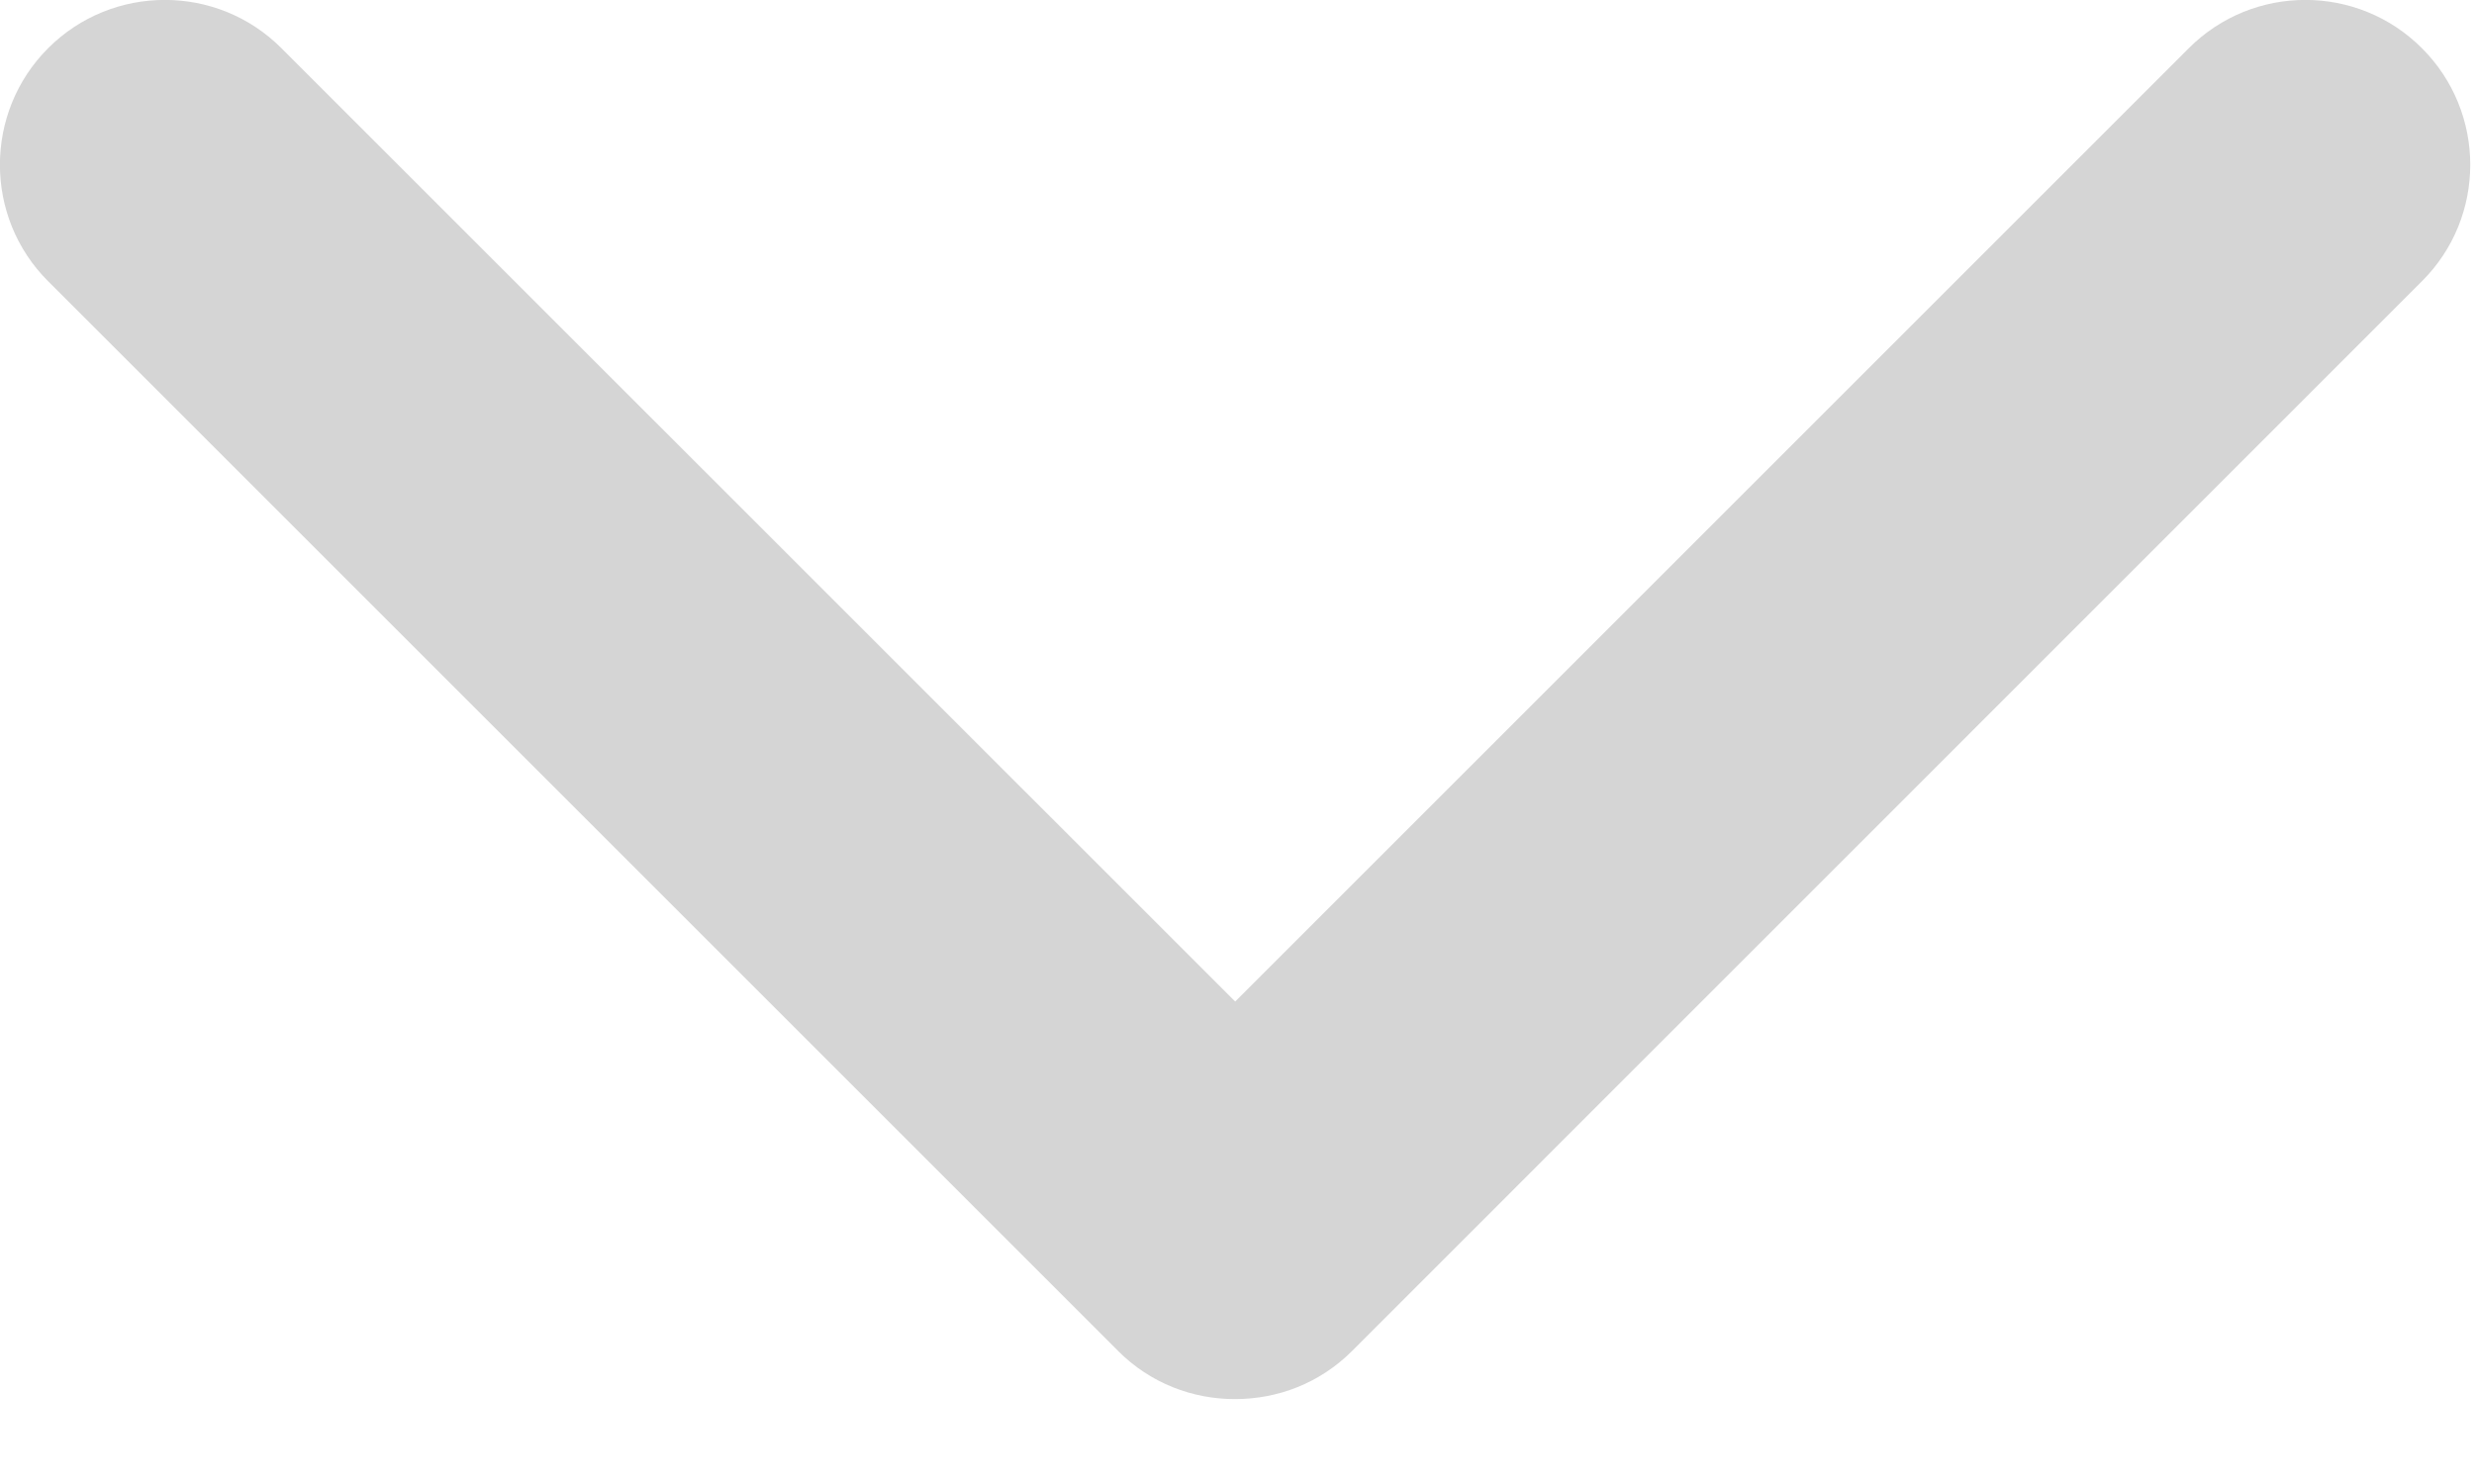
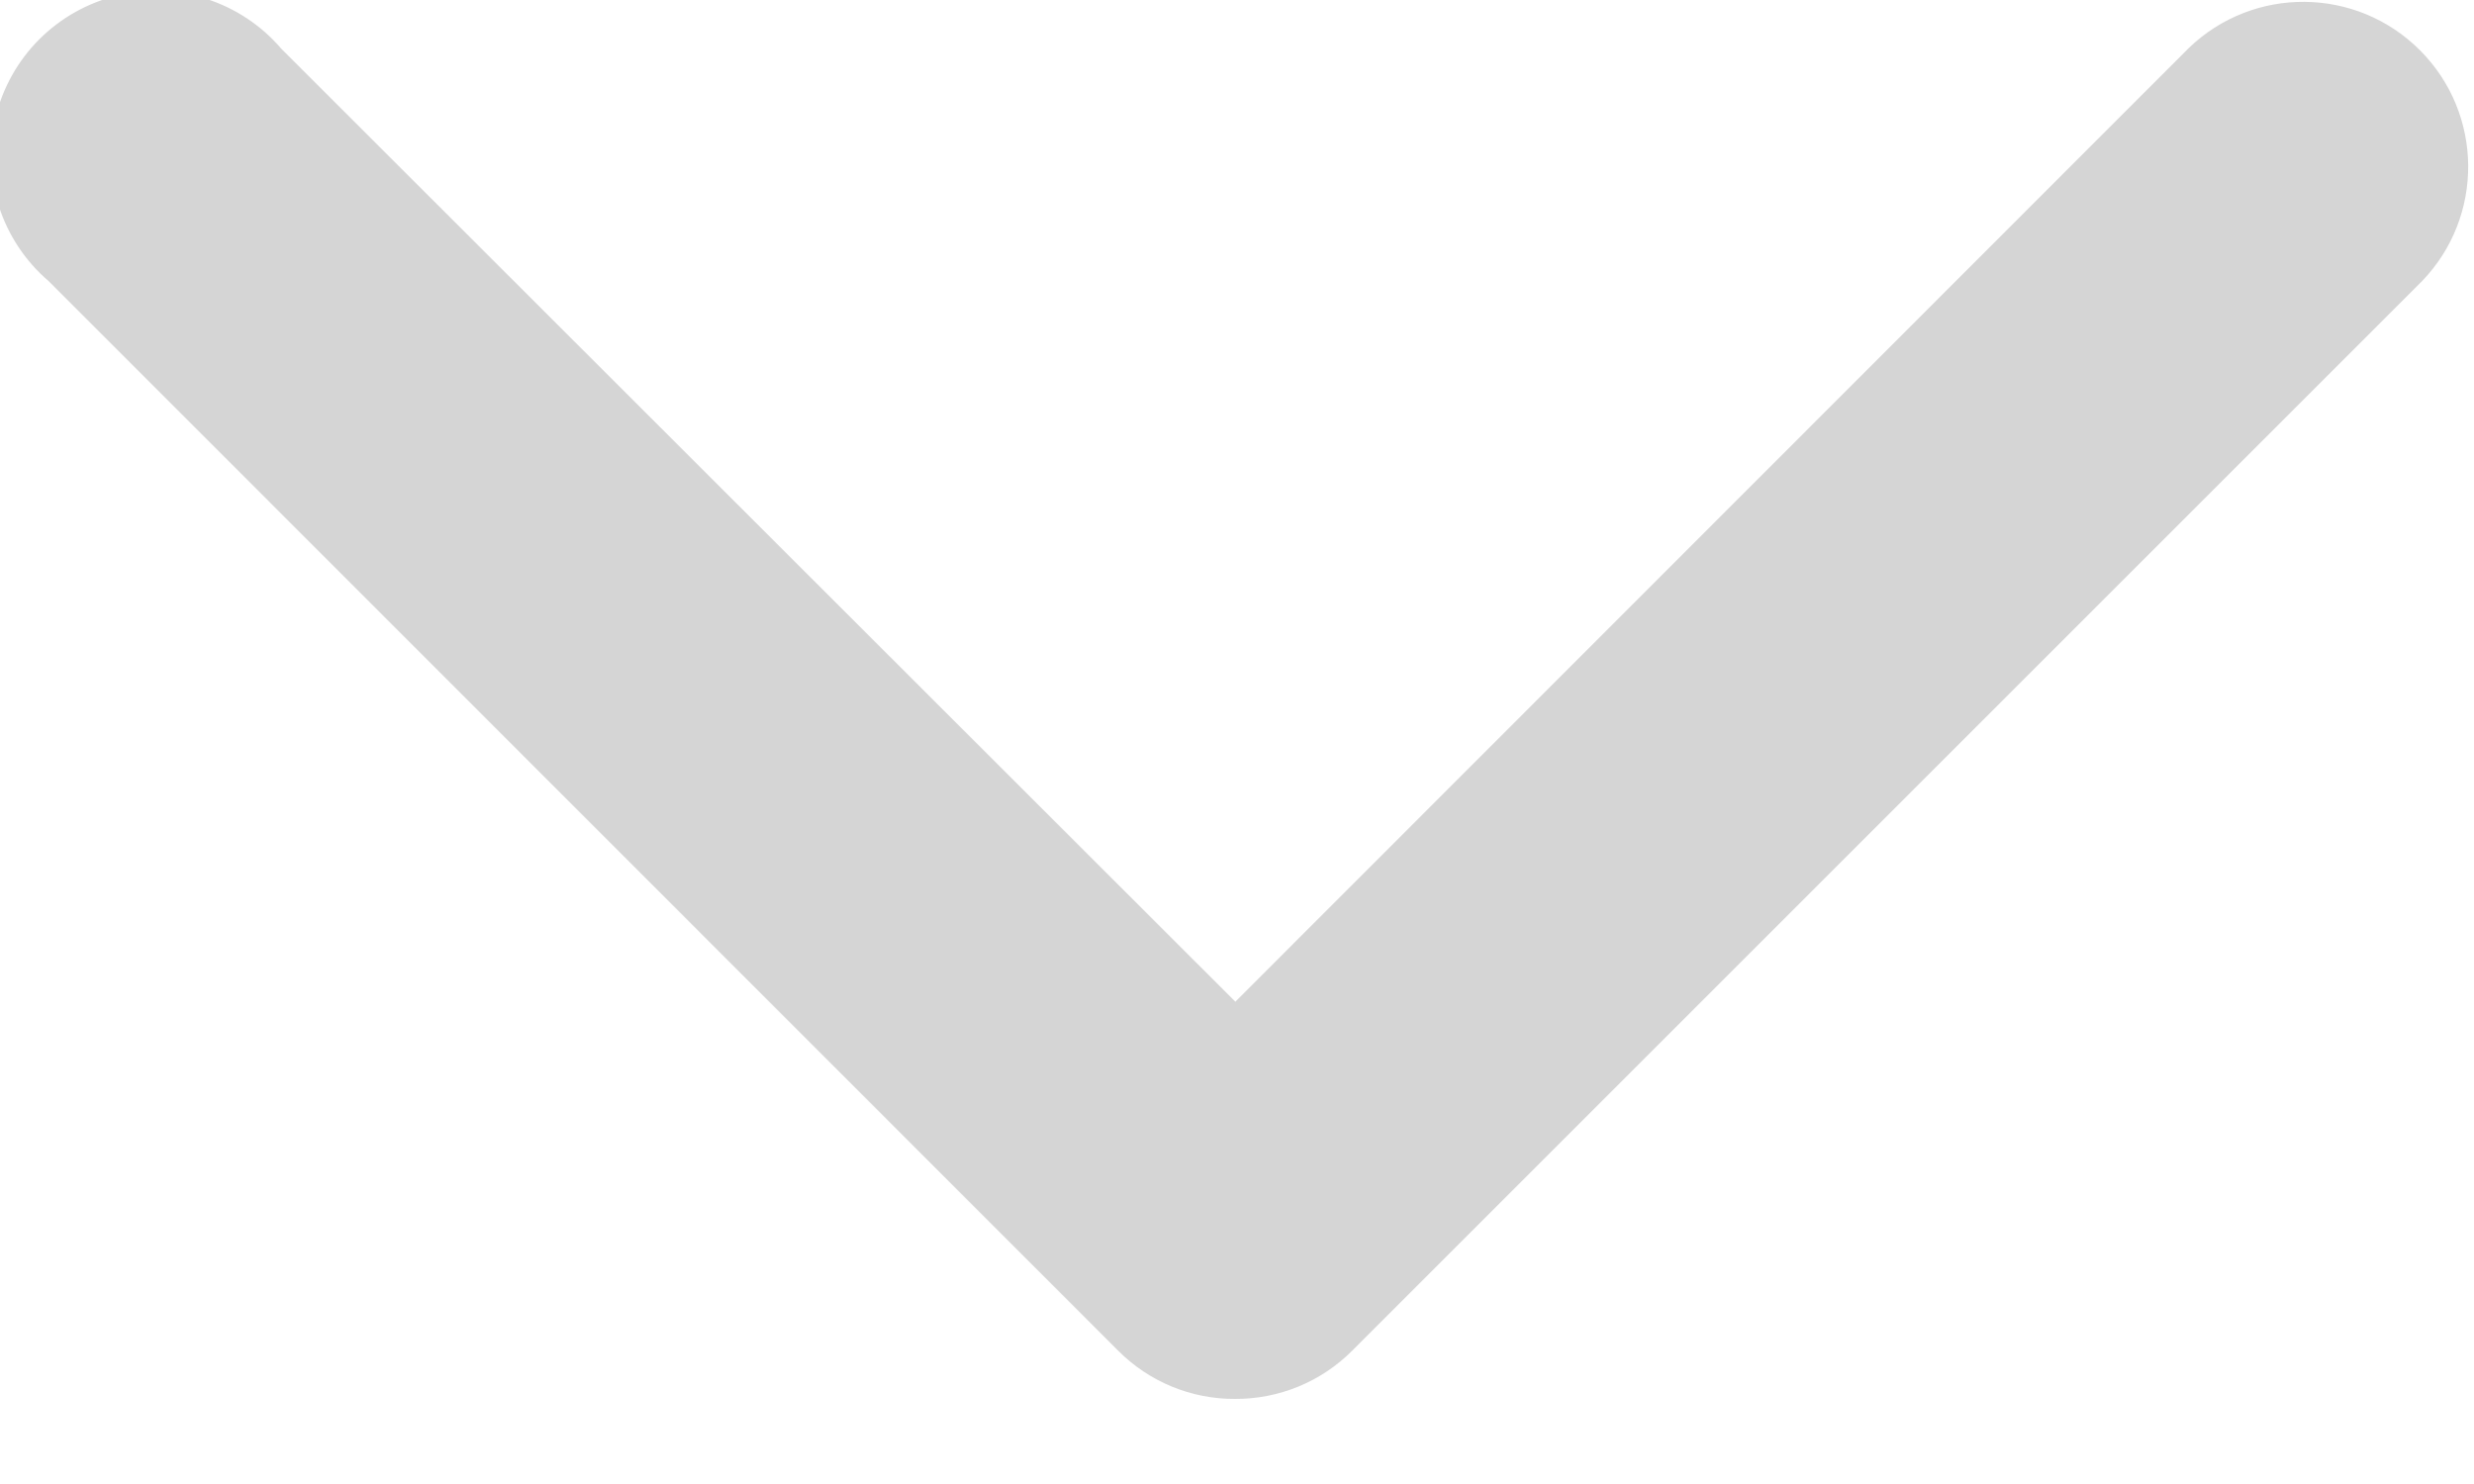
- <svg xmlns="http://www.w3.org/2000/svg" width="15px" height="9px" viewBox="0 0 15 9" version="1.1">
-   <defs />
-   <g id="Page-1" stroke="none" stroke-width="1" fill="none" fill-rule="evenodd">
-     <path d="M13.271,0.292 L7.489,6.074 L1.706,0.292 C1.317,-0.098 0.682,-0.098 0.292,0.292 C-0.098,0.682 -0.098,1.317 0.292,1.706 L6.779,8.193 C6.974,8.389 7.232,8.486 7.489,8.485 C7.747,8.485 8.002,8.389 8.198,8.193 L14.684,1.706 C15.075,1.317 15.075,0.682 14.684,0.292 C14.294,-0.098 13.661,-0.098 13.271,0.292 L13.271,0.292 Z" id="Shape" fill="#D5D5D5" />
-   </g>
+ <svg xmlns="http://www.w3.org/2000/svg" width="15" height="9">
+   <path d="M13.27.292L7.49 6.075 1.705.295a1 1 0 1 0-1.41 1.41L6.78 8.192a.992.992 0 0 0 .708.292.997.997 0 0 0 .71-.292l6.486-6.486A1 1 0 0 0 13.27.292z" fill="#D5D5D5" fill-rule="evenodd" />
</svg>
